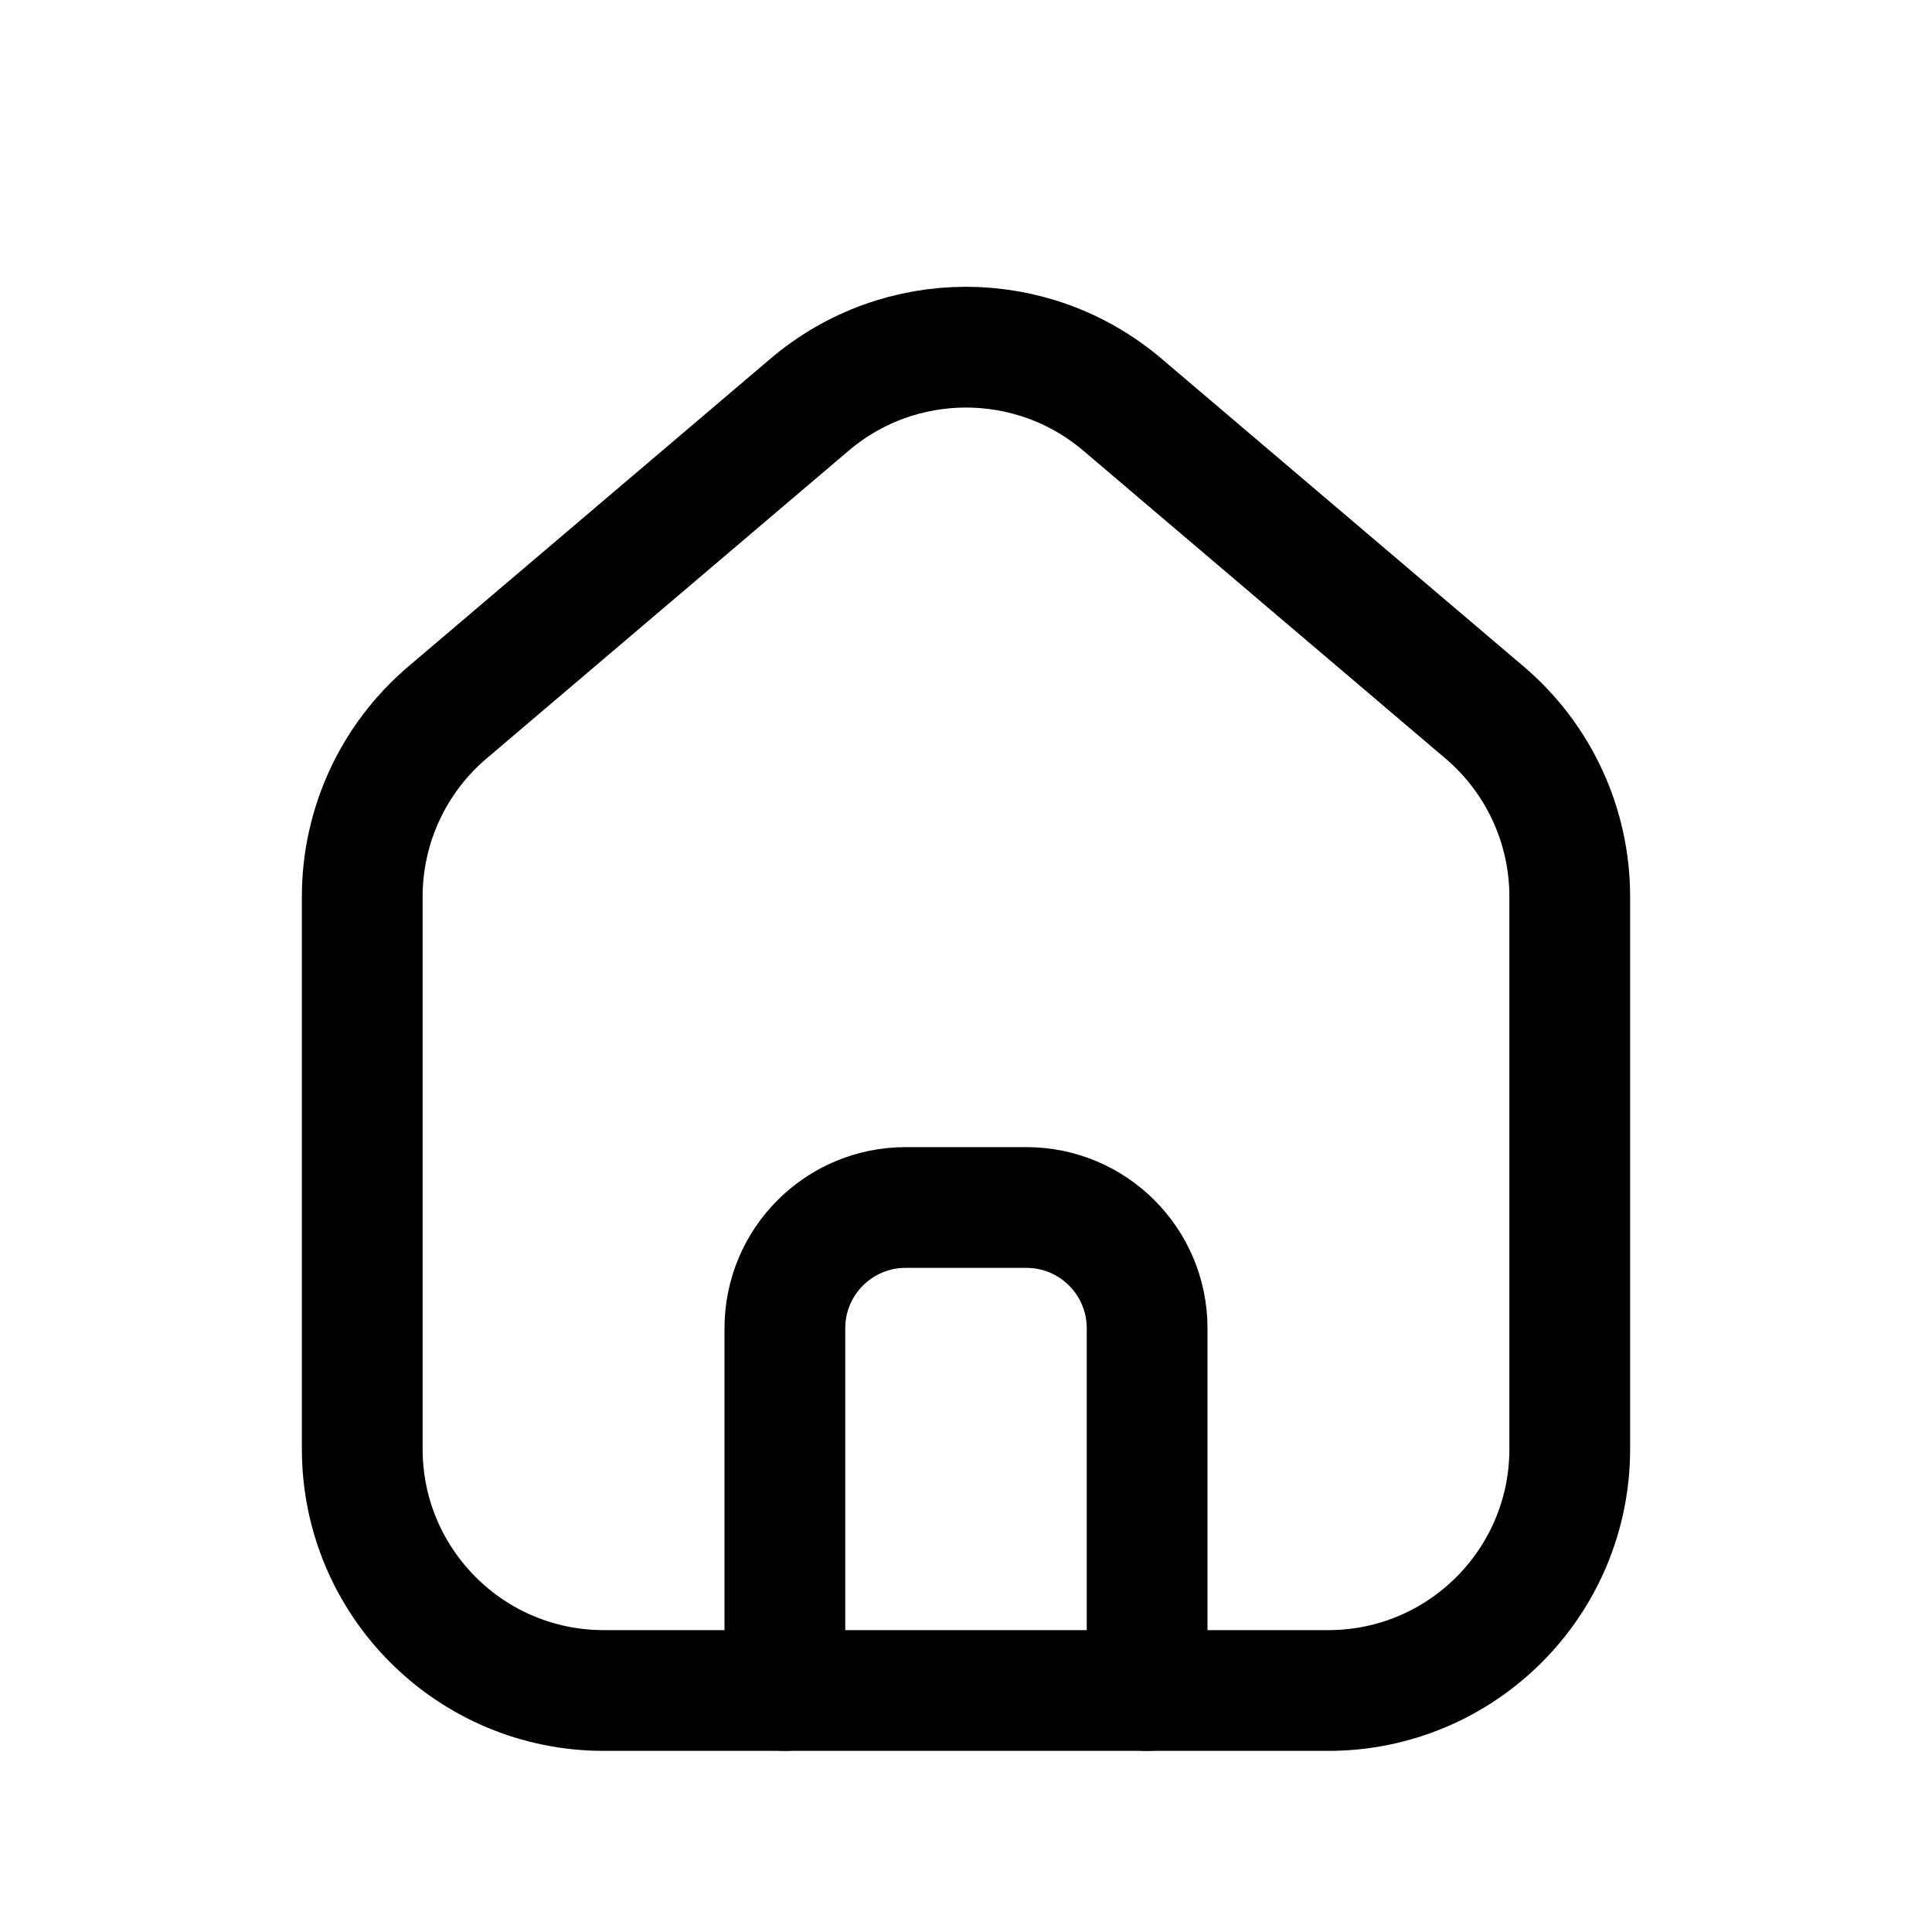
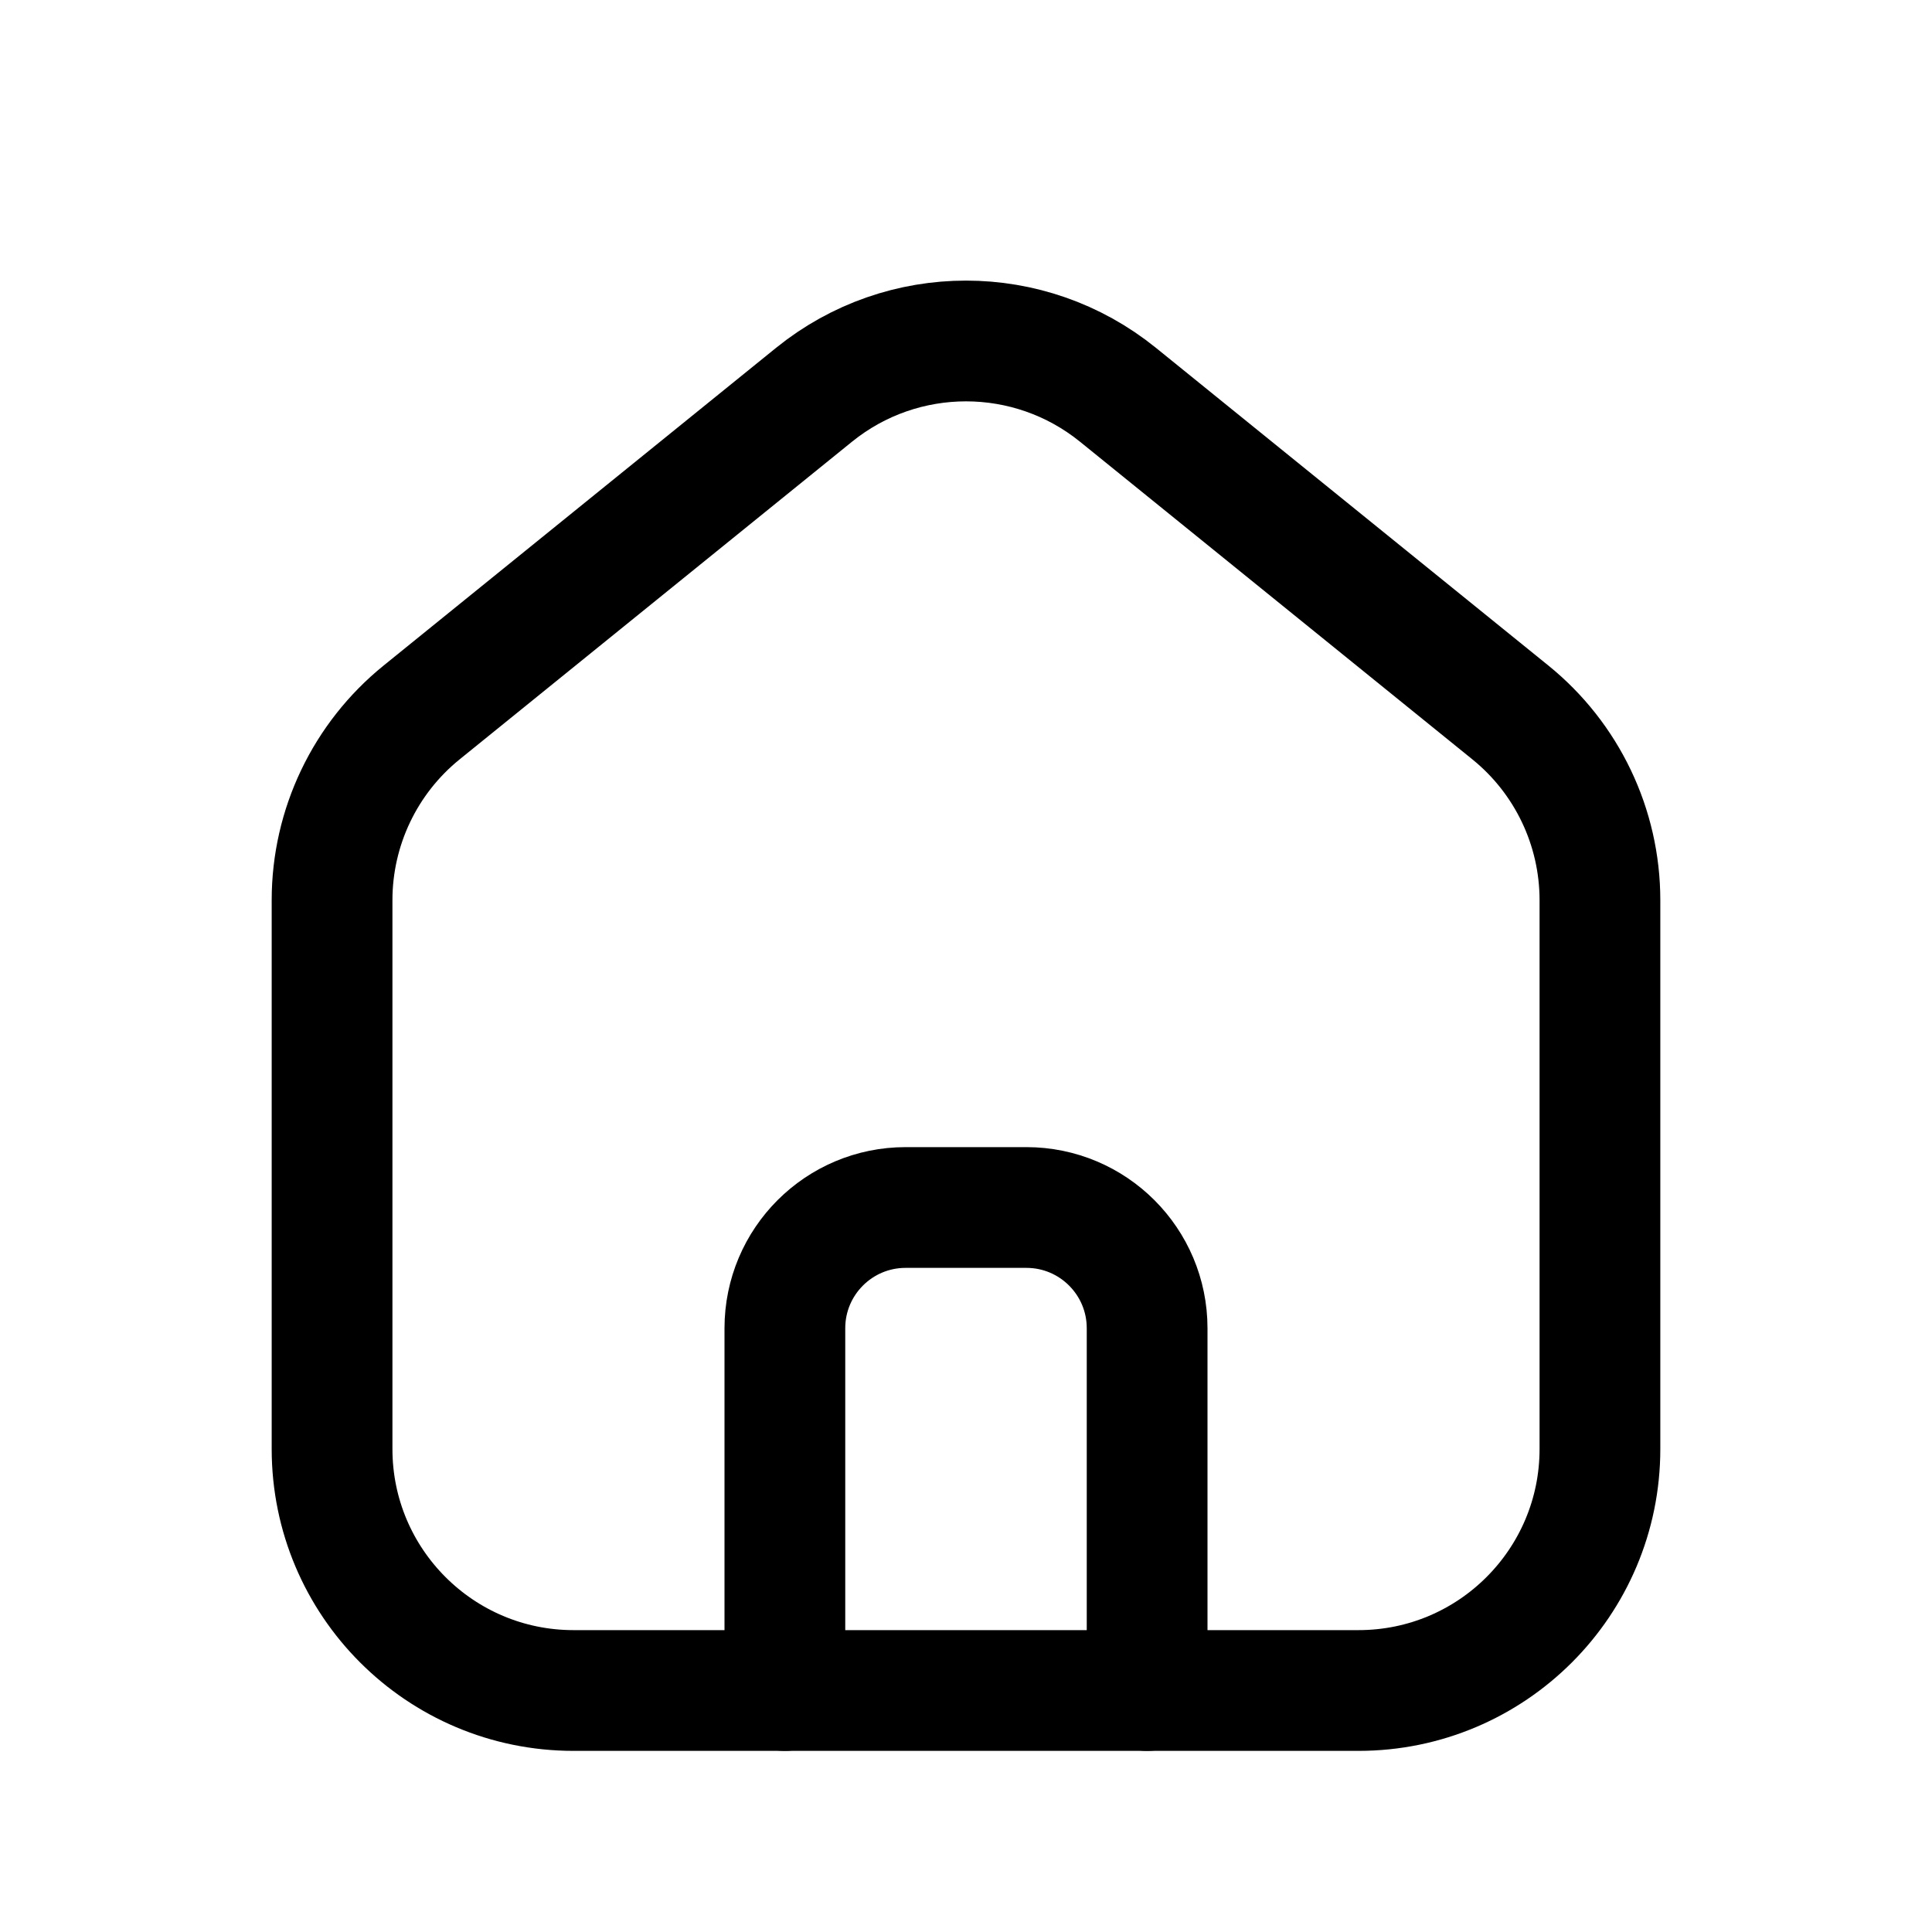
<svg xmlns="http://www.w3.org/2000/svg" width="16" height="16" viewBox="0 0 16 16" fill="none" stroke="currentColor" color="currentColor" stroke-width="1" stroke-linecap="round" stroke-linejoin="round" stroke-miterlimit="3" focusable="false" aria-hidden="true">
-   <path d="M3 12L3 7.425A2 2 0 0 1 3.705 5.901L6.705 3.351A2 2 0 0 1 9.295 3.351L12.295 5.901A2 2 0 0 1 13 7.425L13 12A2 2 0 0 1 11 14L5 14A2 2 0 0 1 3 12Z" />
+   <path d="M2.75 12L2.75 7.454A2 2 0 0 1 3.492 5.9L6.742 3.269A2 2 0 0 1 9.258 3.269L12.508 5.9A2 2 0 0 1 13.25 7.454L13.25 12A2 2 0 0 1 11.25 14L4.75 14A2 2 0 0 1 2.75 12Z" />
  <path d="M6.5 14L6.5 11A1 1 0 0 1 7.5 10L8.5 10A1 1 0 0 1 9.5 11L9.5 14" />
</svg>
